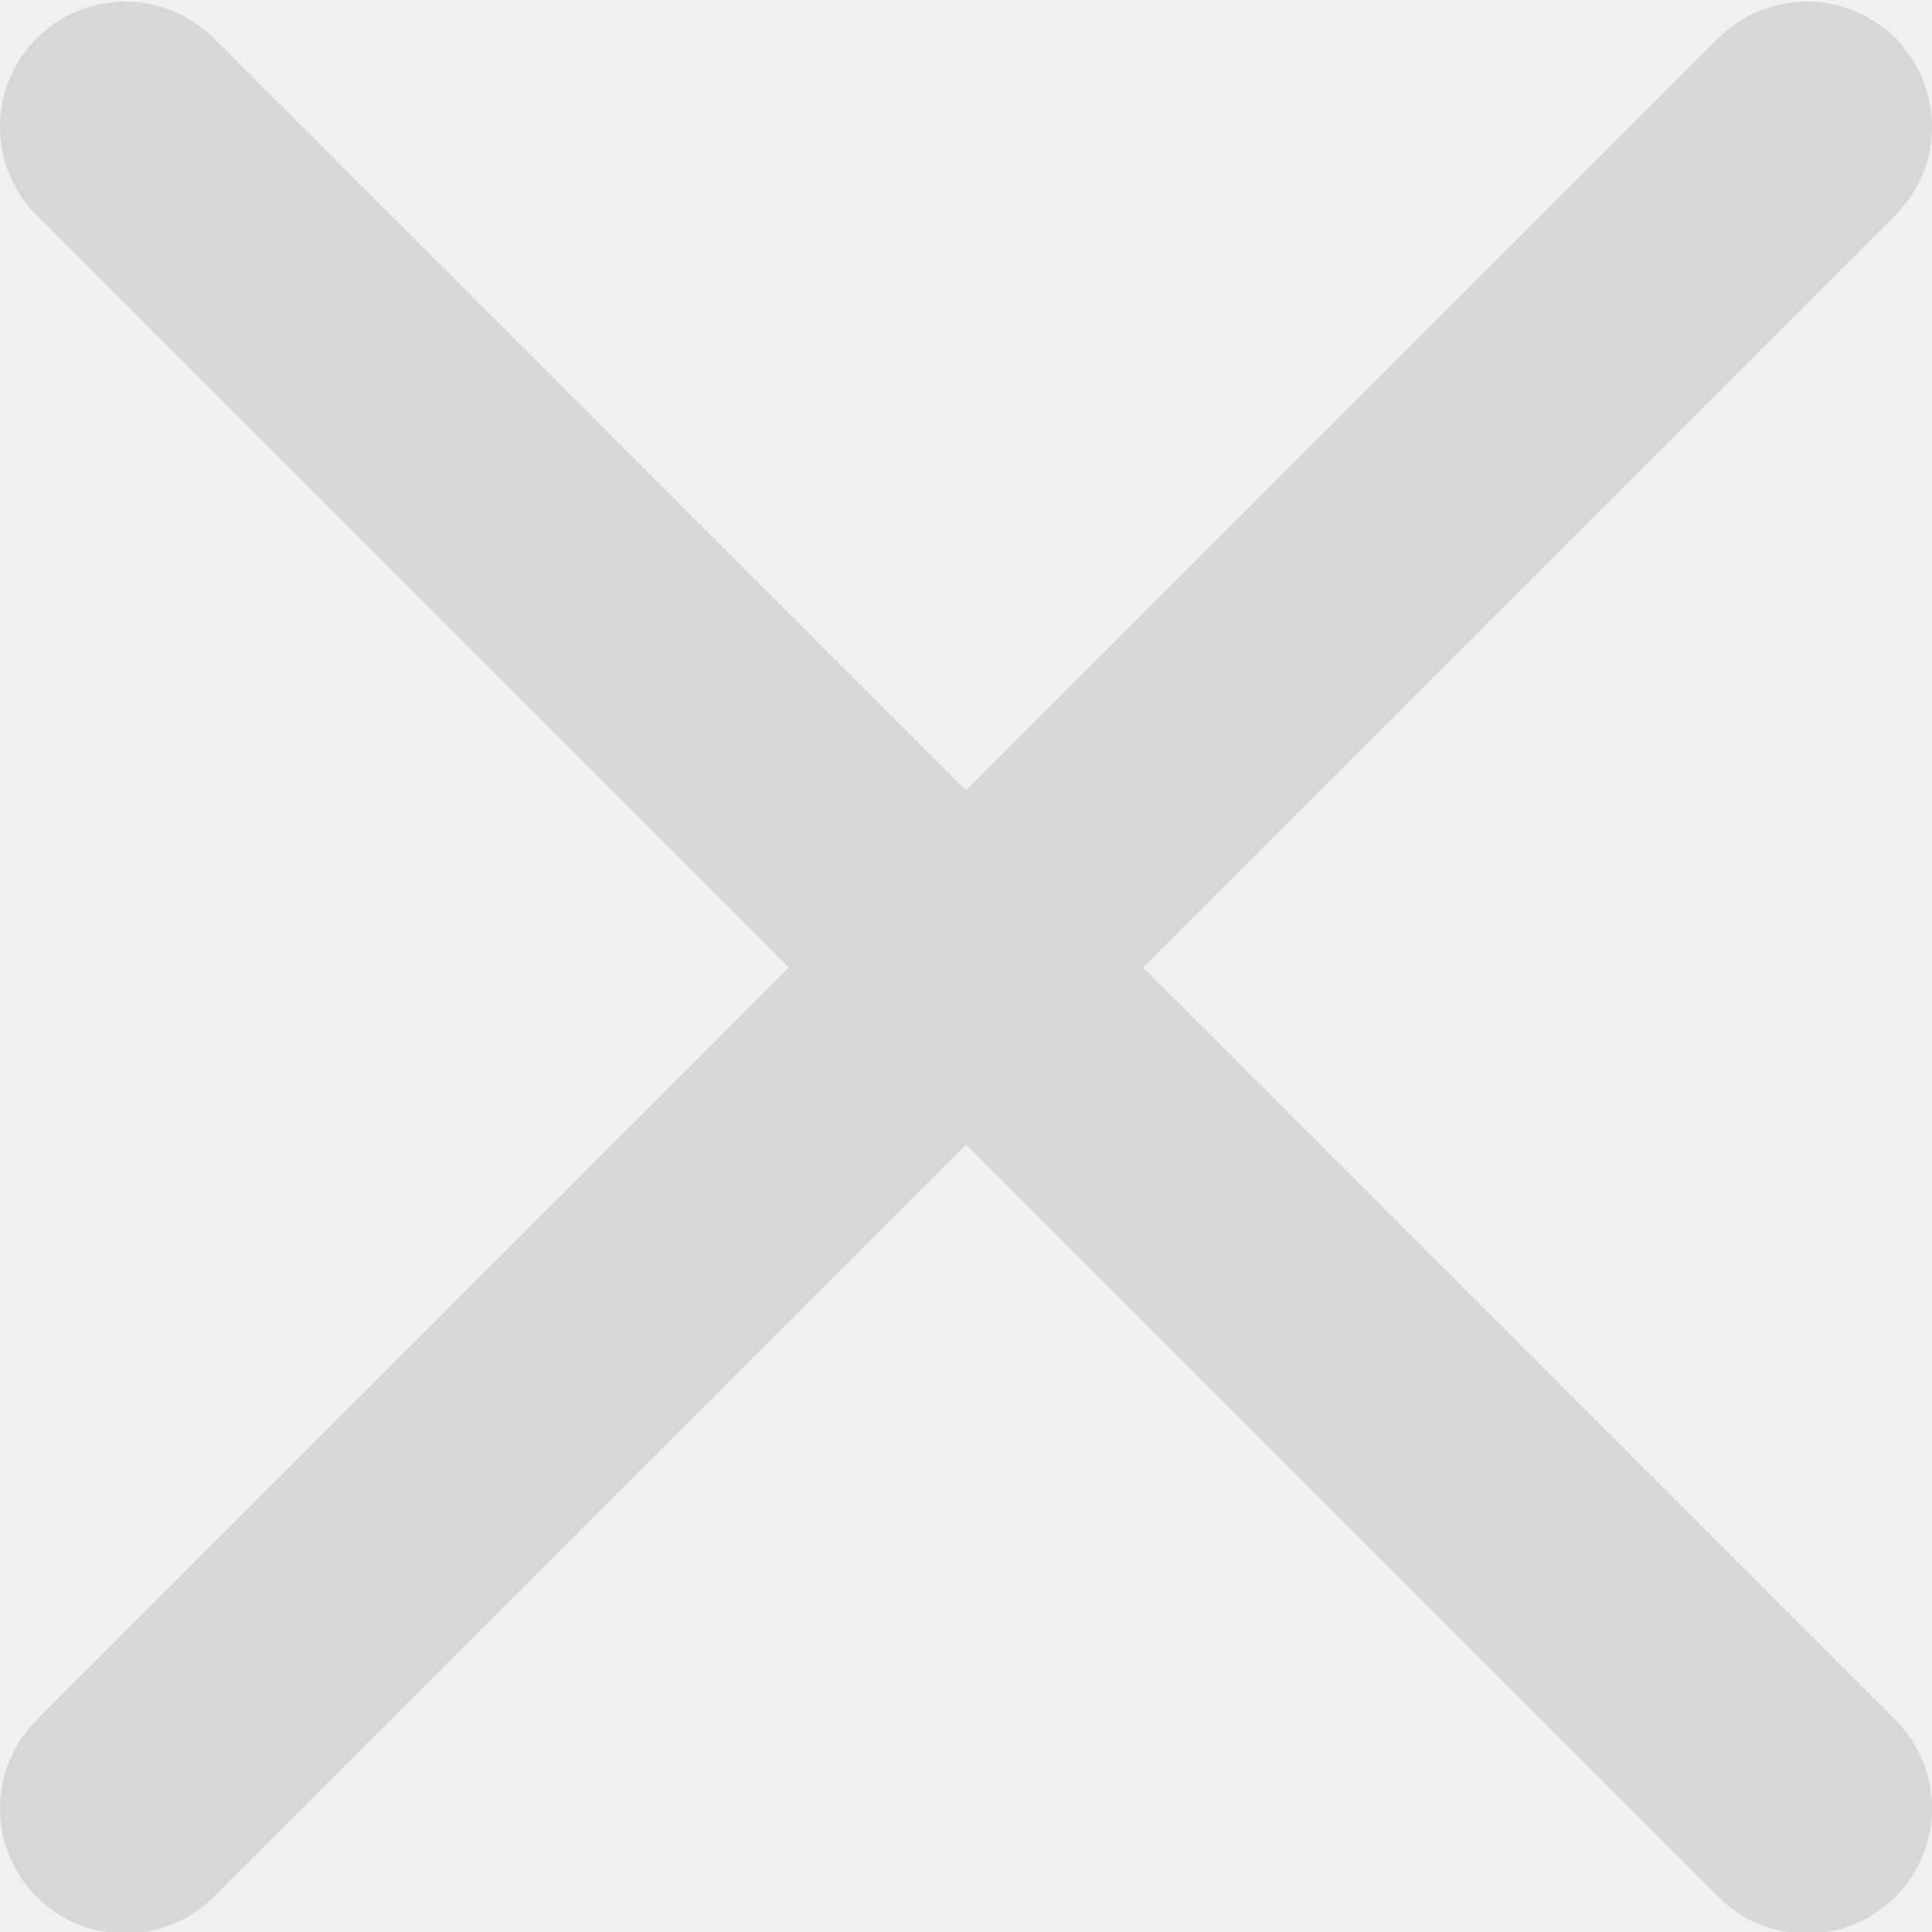
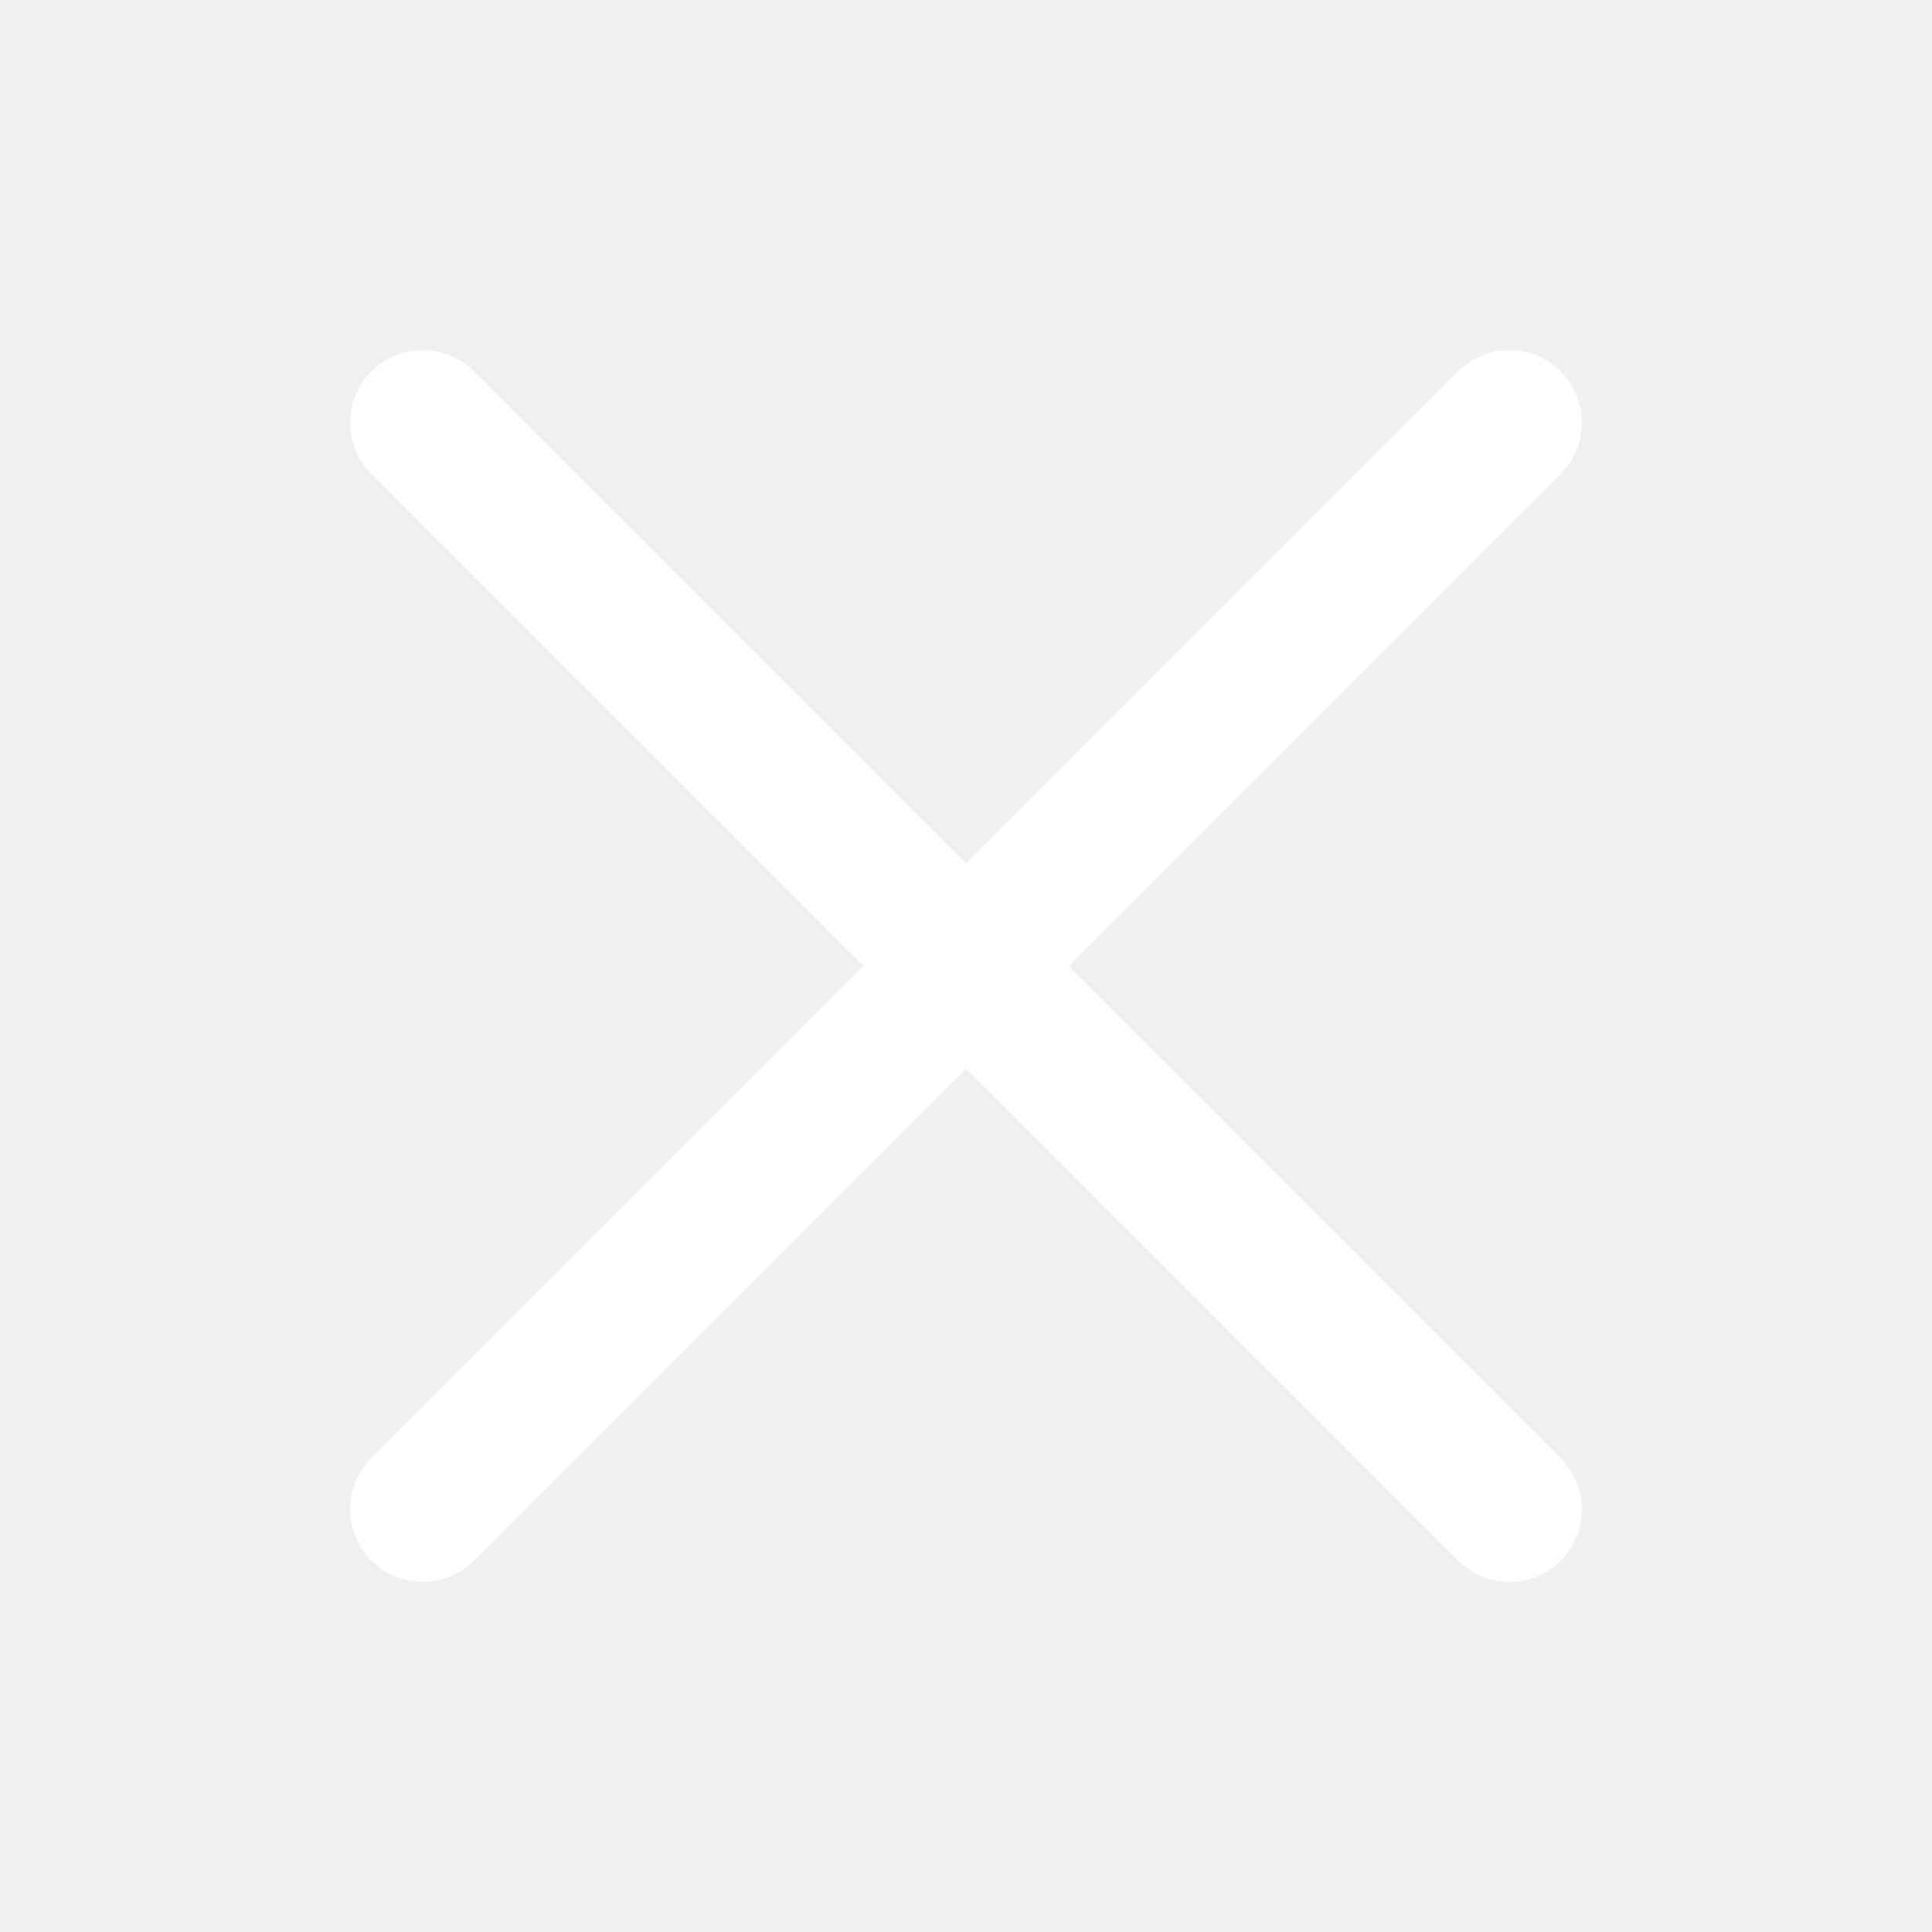
- <svg xmlns="http://www.w3.org/2000/svg" height="512px" viewBox="0 0 329.269 329" width="512px">
-   <g>
-     <path d="m194.801 164.77 128.211-128.215c8.344-8.34 8.344-21.824 0-30.164-8.34-8.34-21.824-8.34-30.164 0l-128.215 128.215-128.211-128.215c-8.344-8.34-21.824-8.34-30.164 0-8.344 8.34-8.344 21.824 0 30.164l128.211 128.215-128.211 128.215c-8.344 8.34-8.344 21.824 0 30.164 4.156 4.16 9.621 6.25 15.082 6.25 5.461 0 10.922-2.09 15.082-6.25l128.211-128.215 128.215 128.215c4.16 4.16 9.621 6.25 15.082 6.25 5.461 0 10.922-2.09 15.082-6.25 8.344-8.34 8.344-21.824 0-30.164zm0 0" data-original="#000000" class="active-path" data-old_color="#000000" fill="#D7D7D7" />
-   </g>
+ <svg xmlns="http://www.w3.org/2000/svg" width="16" height="16" viewBox="0 0 16 16">
+   <line x1="3.5" y1="3.5" x2="12.5" y2="12.5" stroke="#FFFFFF" stroke-width="1.2" stroke-linecap="round" />
+   <line x1="12.5" y1="3.5" x2="3.5" y2="12.5" stroke="#FFFFFF" stroke-width="1.2" stroke-linecap="round" />
</svg>
